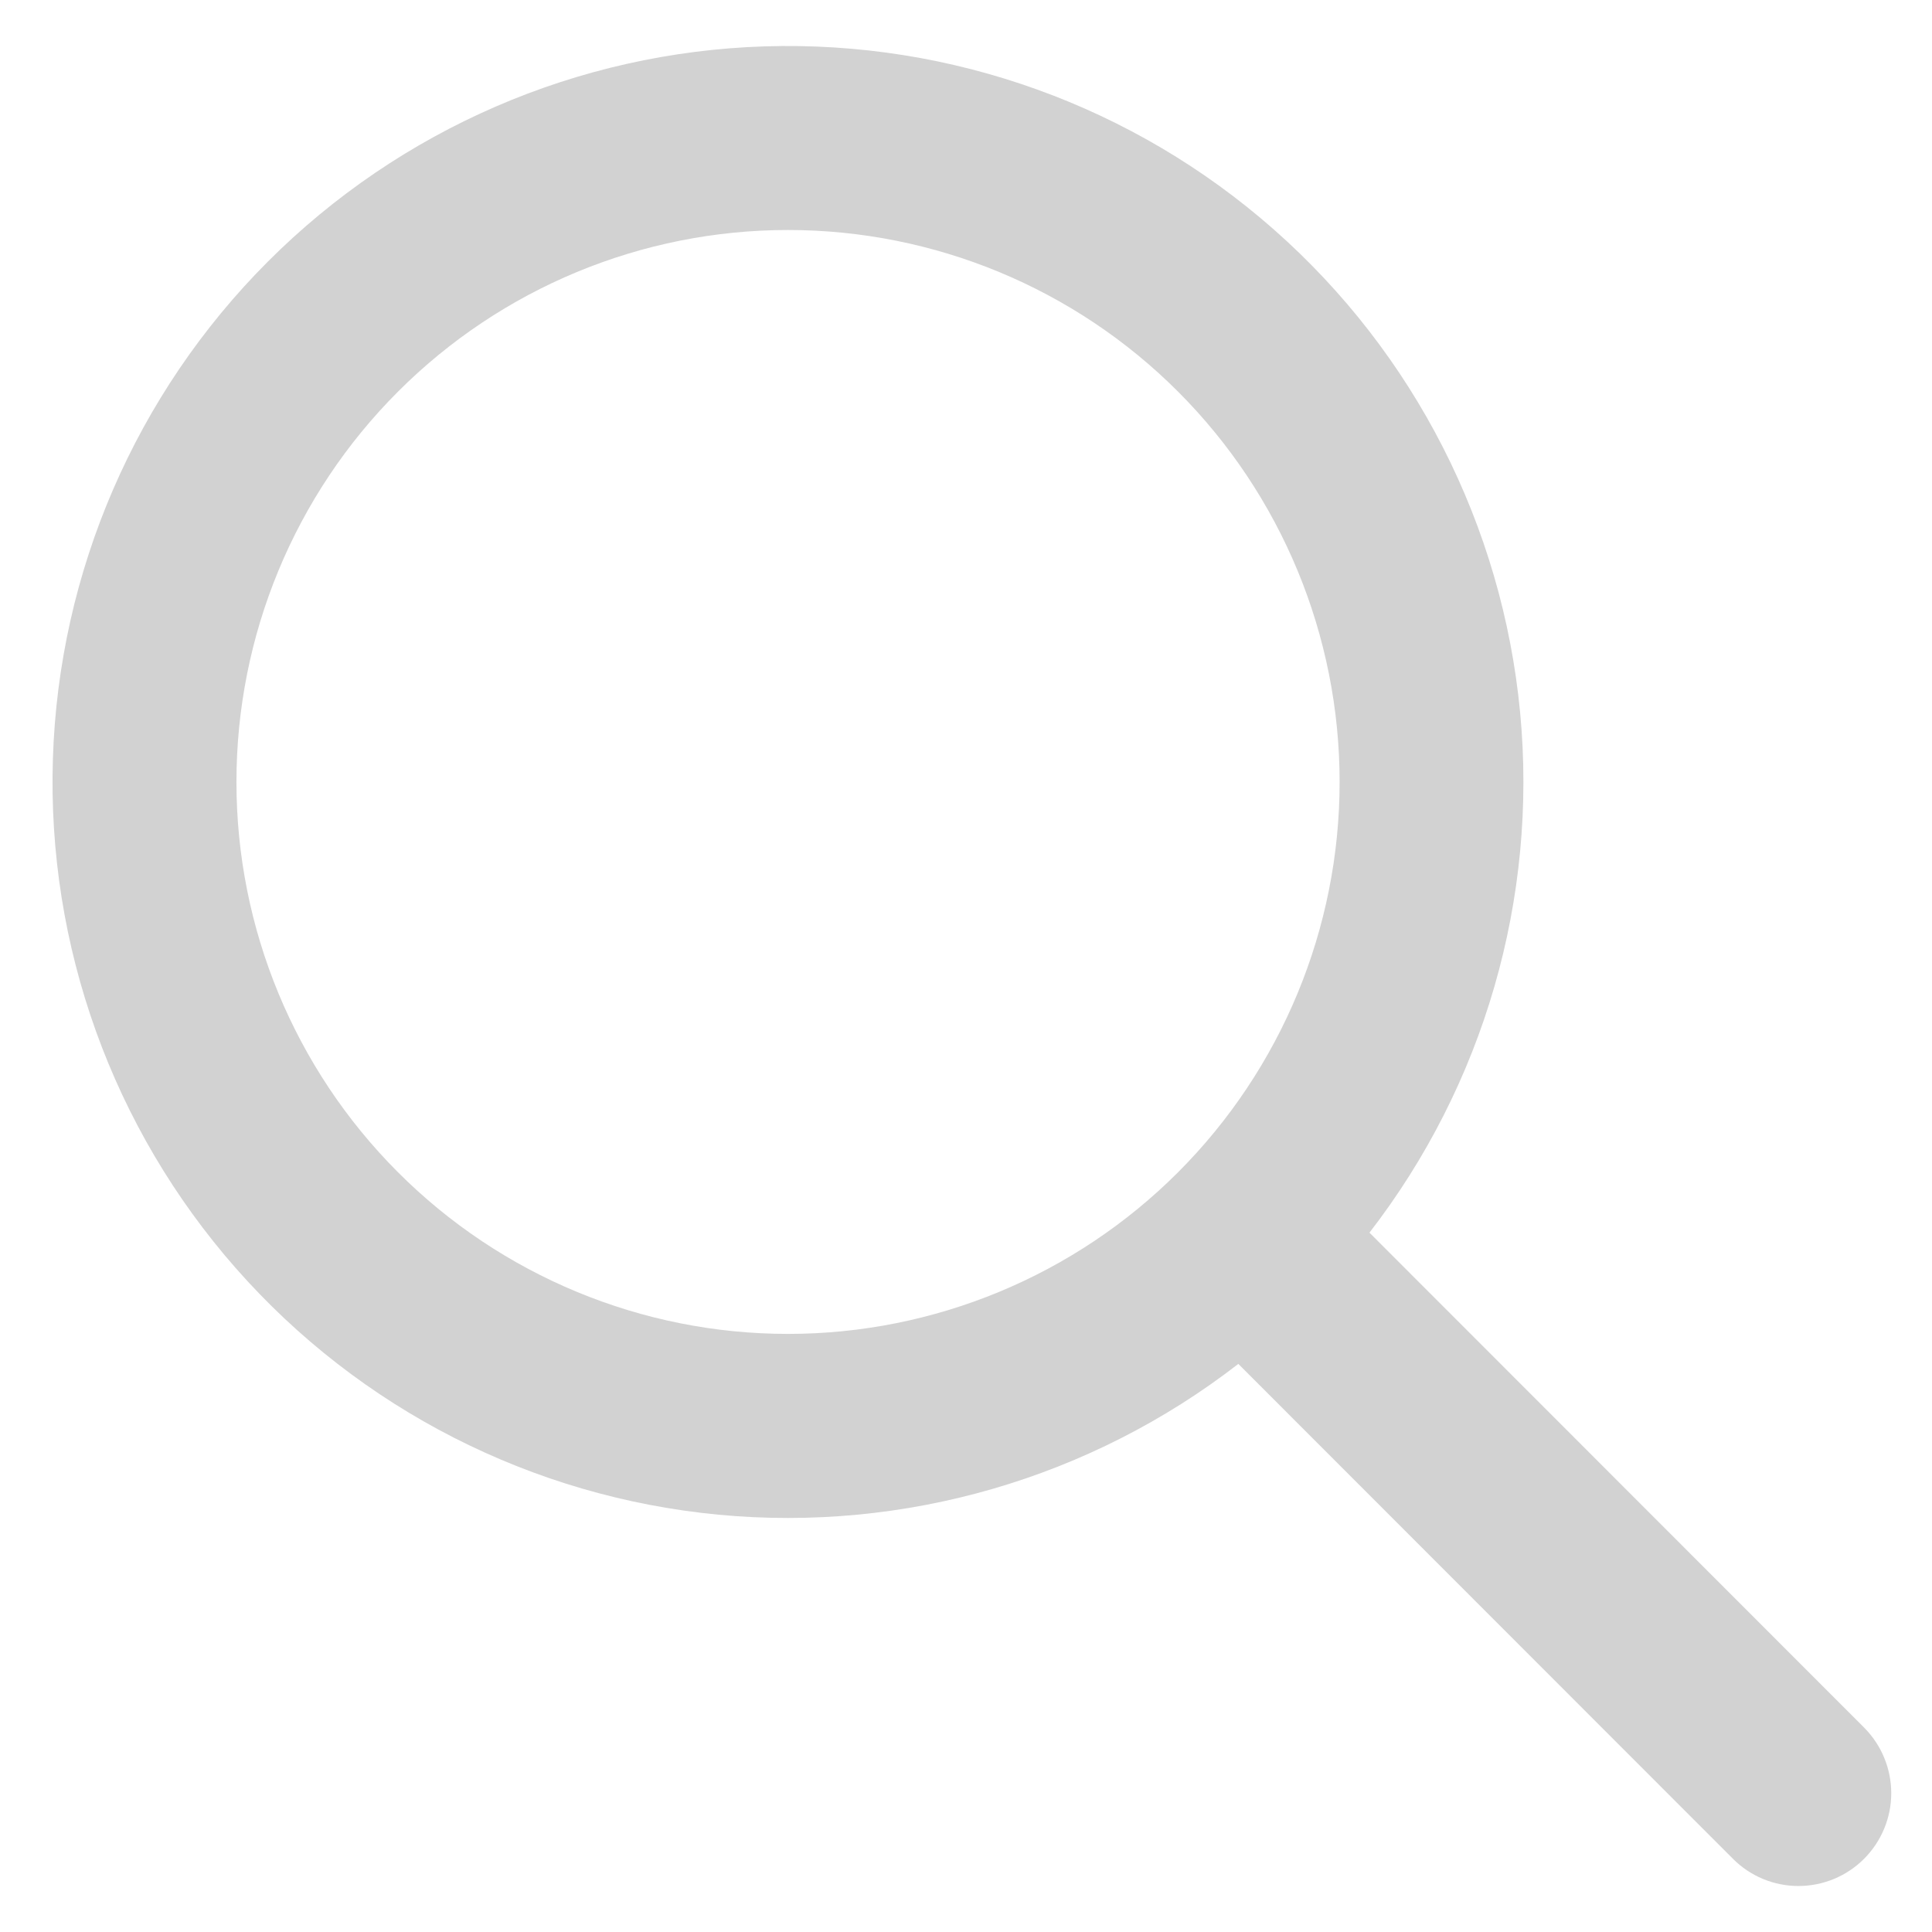
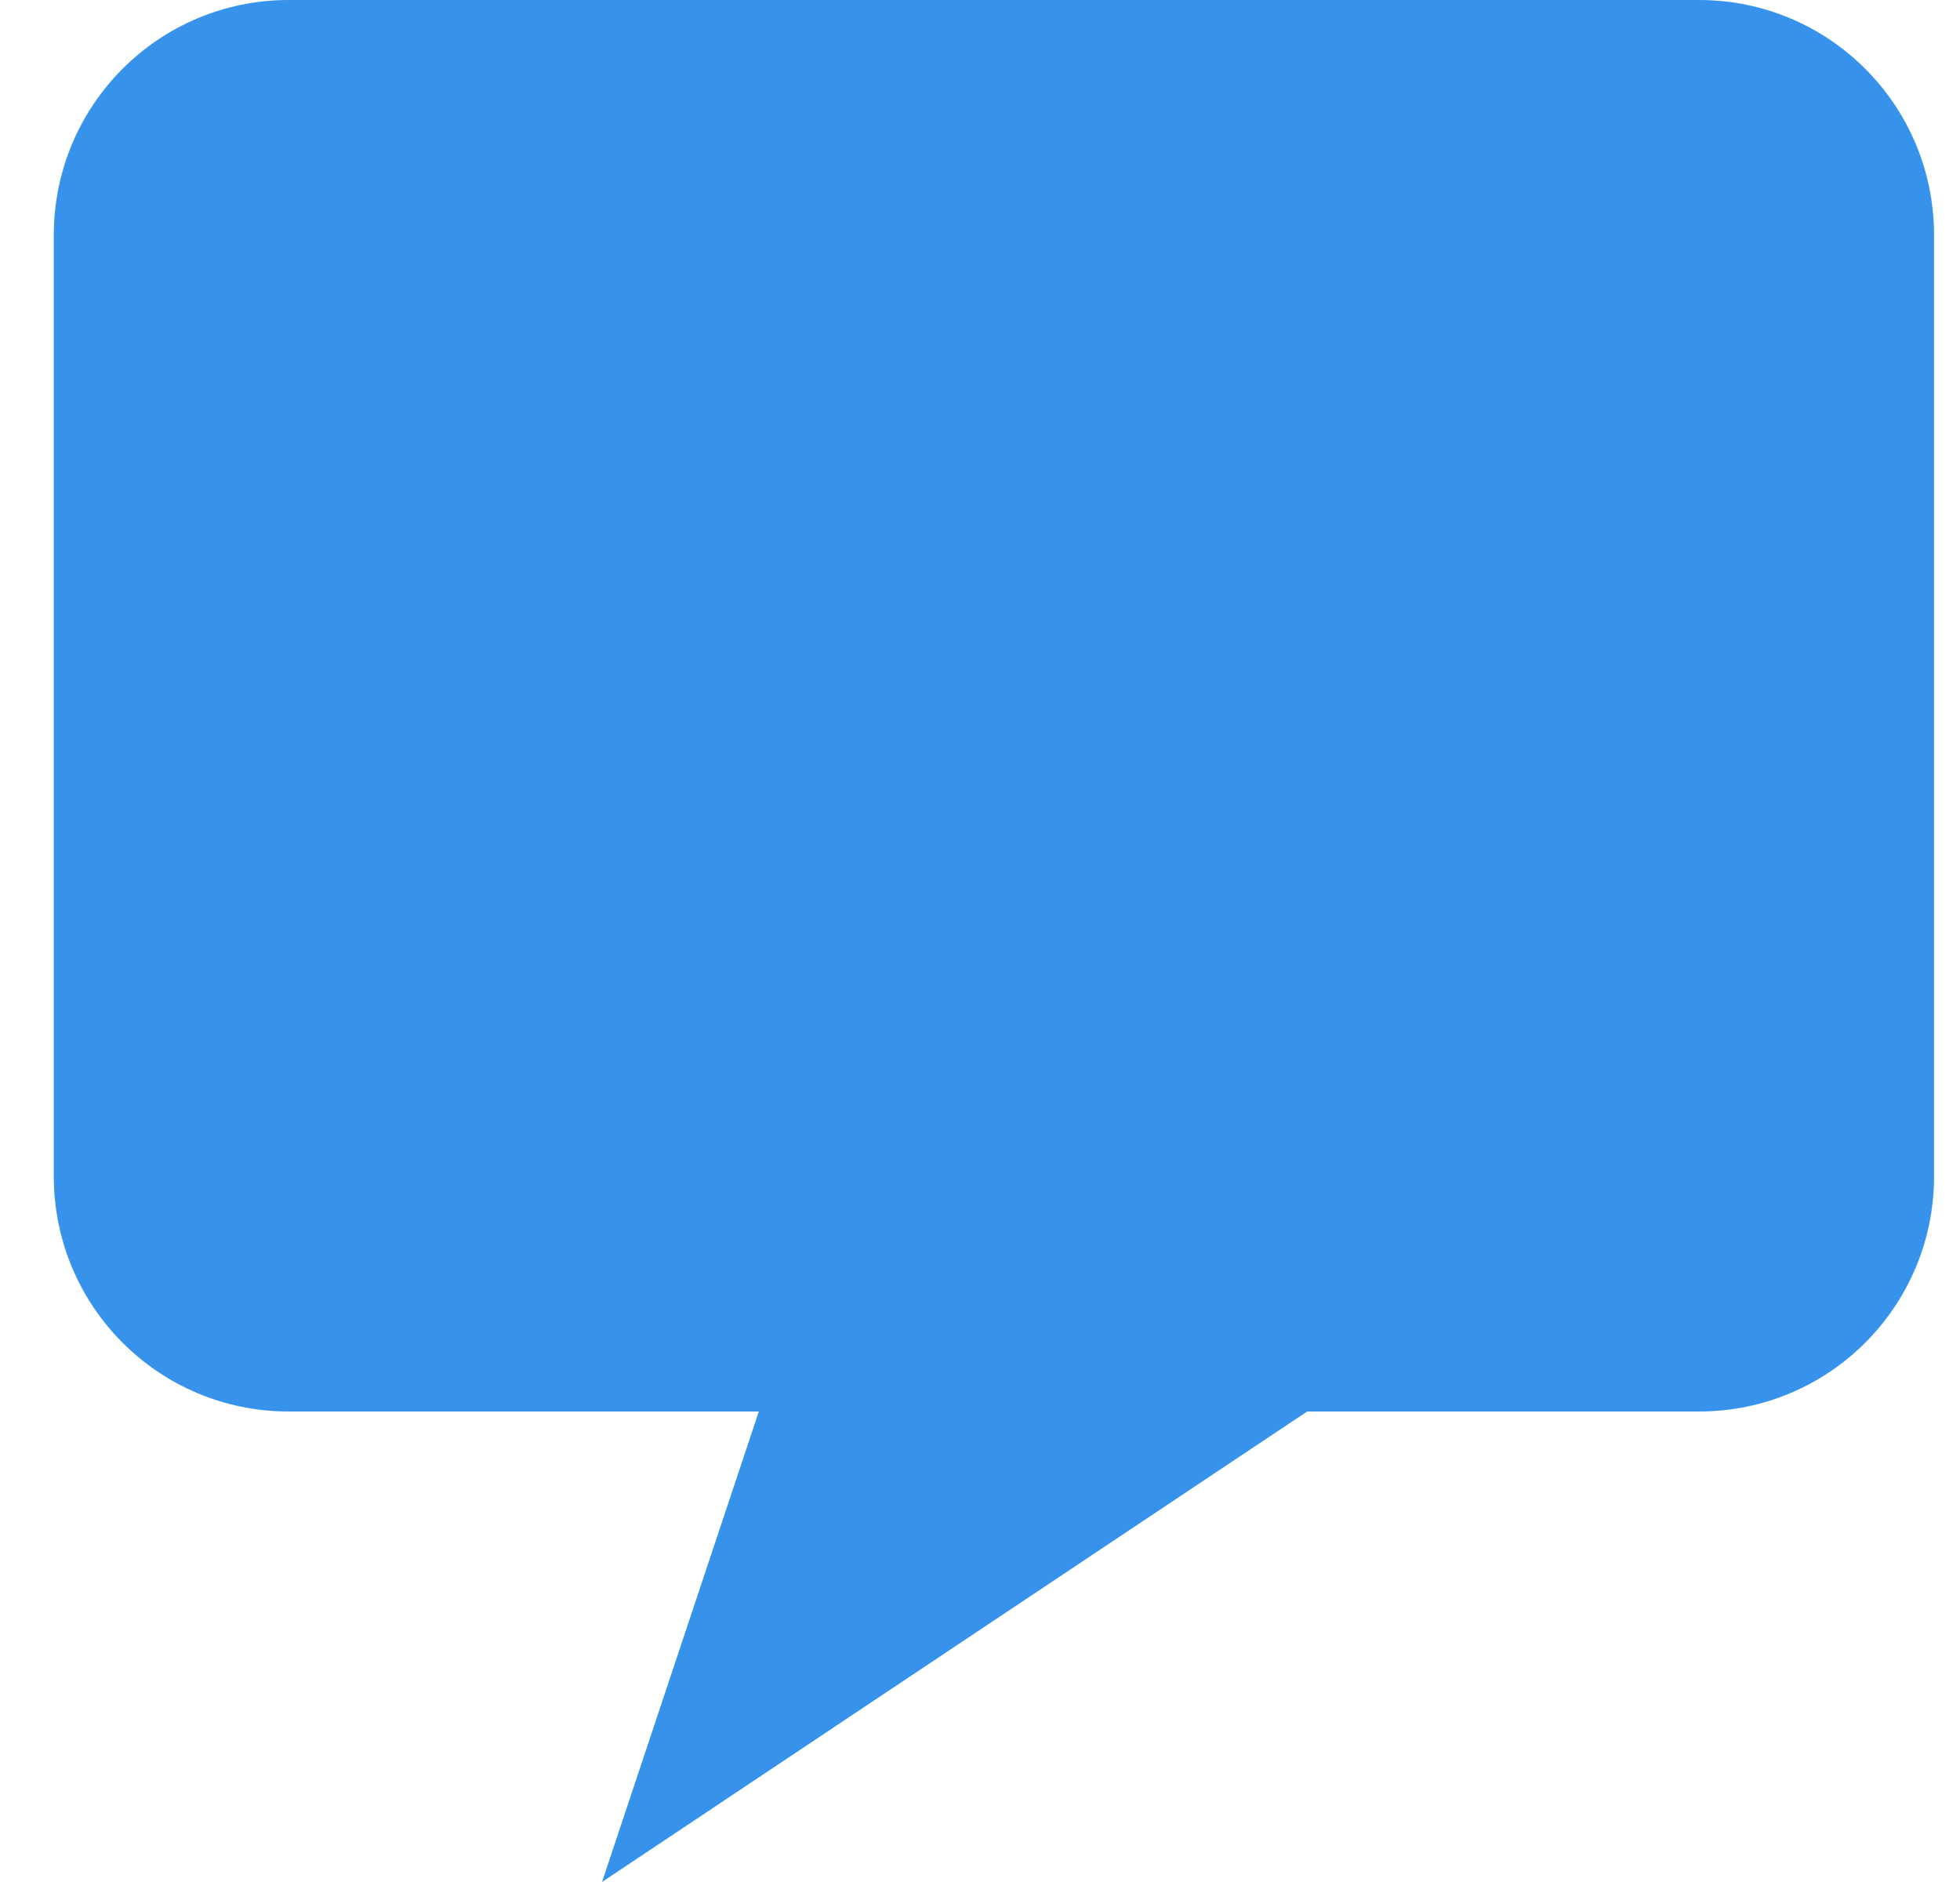
- <svg xmlns="http://www.w3.org/2000/svg" width="21" height="21" viewBox="0 0 21 21" fill="none">
-   <path fill-rule="evenodd" clip-rule="evenodd" d="M14.886 13.399L20.262 18.778C20.451 18.968 20.557 19.224 20.557 19.492C20.557 19.759 20.45 20.016 20.261 20.205C20.072 20.394 19.816 20.5 19.548 20.5C19.281 20.5 19.025 20.394 18.836 20.204L13.46 14.825C11.853 16.07 9.832 16.656 7.808 16.464C5.784 16.271 3.91 15.315 2.566 13.788C1.223 12.262 0.51 10.28 0.575 8.247C0.639 6.214 1.475 4.282 2.912 2.843C4.349 1.405 6.28 0.568 8.312 0.504C10.344 0.44 12.324 1.152 13.849 2.497C15.374 3.842 16.33 5.718 16.523 7.743C16.715 9.768 16.129 11.79 14.885 13.399H14.886ZM8.565 14.499C10.155 14.499 11.681 13.867 12.805 12.742C13.929 11.617 14.561 10.091 14.561 8.5C14.561 6.908 13.929 5.382 12.805 4.257C11.681 3.132 10.155 2.5 8.565 2.5C6.975 2.5 5.45 3.132 4.326 4.257C3.201 5.382 2.57 6.908 2.57 8.5C2.57 10.091 3.201 11.617 4.326 12.742C5.45 13.867 6.975 14.499 8.565 14.499Z" fill="#D2D2D2" />
+ <svg xmlns="http://www.w3.org/2000/svg" width="25" height="24" viewBox="0 0 25 24" fill="none">
+   <path d="M21.671 1.52588e-05H3.683C2.025 1.52588e-05 0.686 1.341 0.686 3V15C0.686 16.659 2.025 18 3.683 18H9.679L7.679 24L16.673 18H21.671C23.329 18 24.669 16.659 24.669 15V3C24.669 1.341 23.329 1.52588e-05 21.671 1.52588e-05Z" fill="#3692EB" />
</svg>
